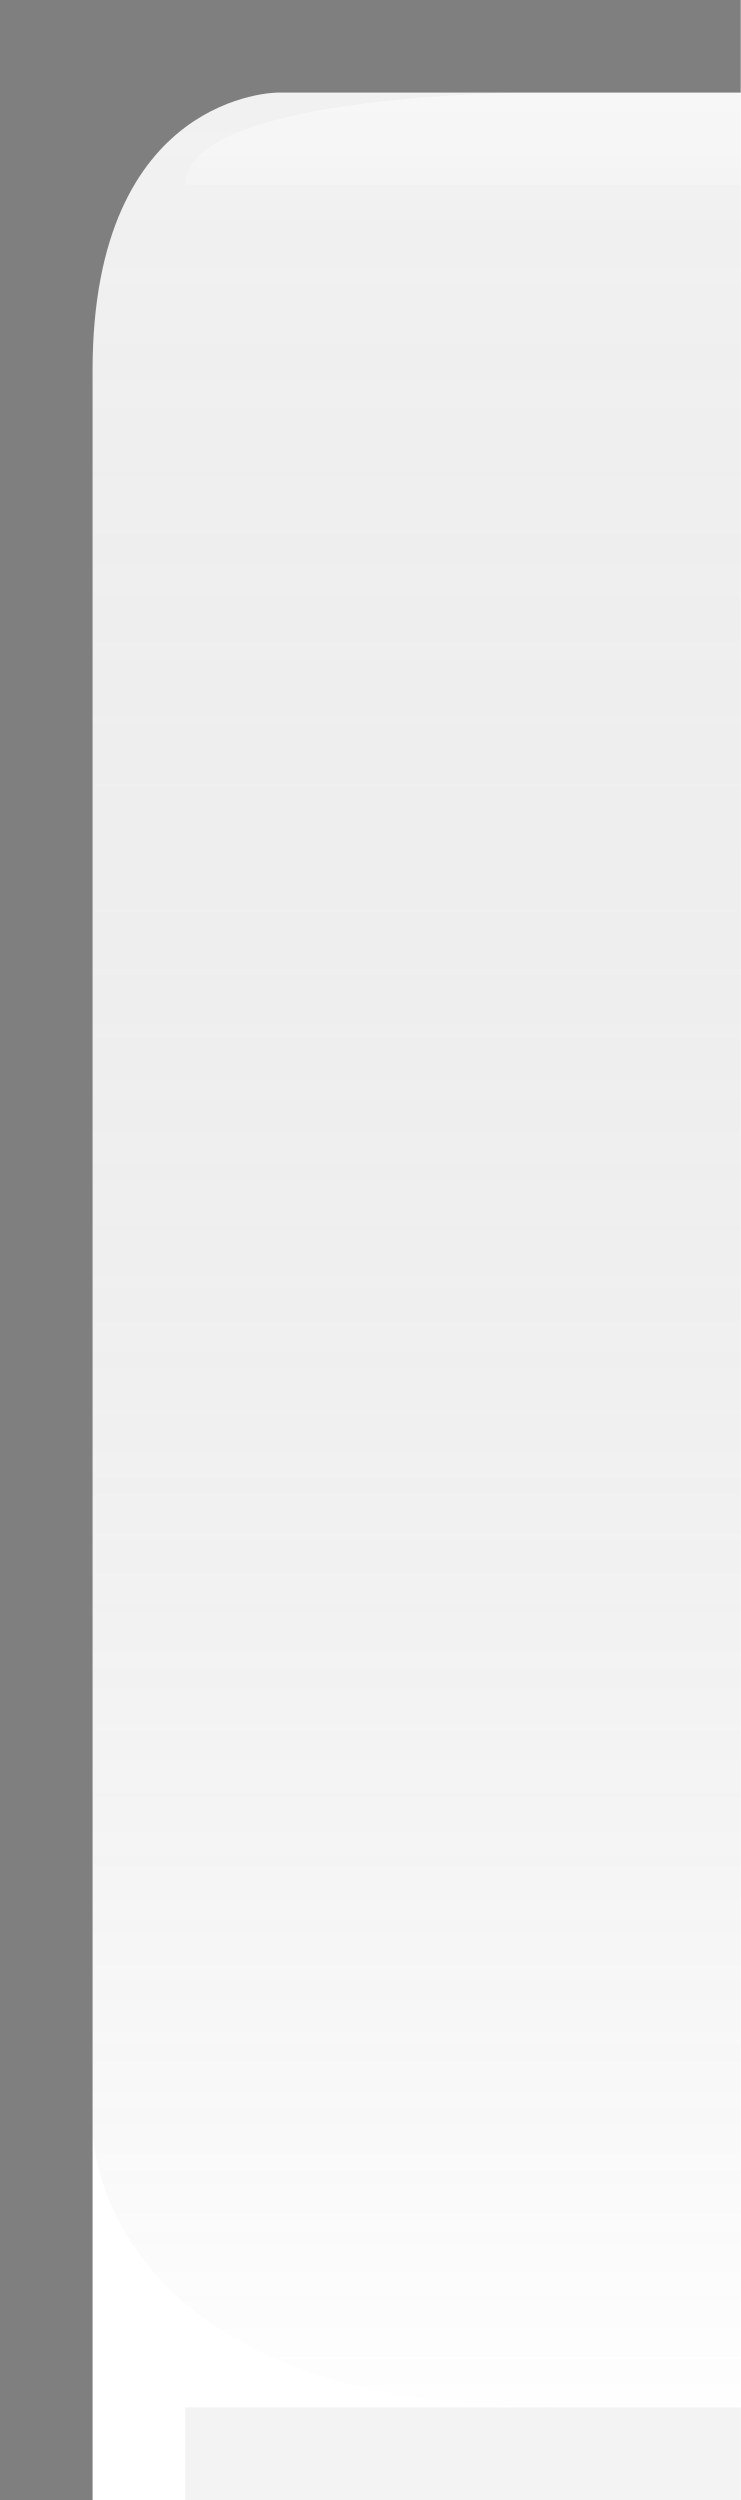
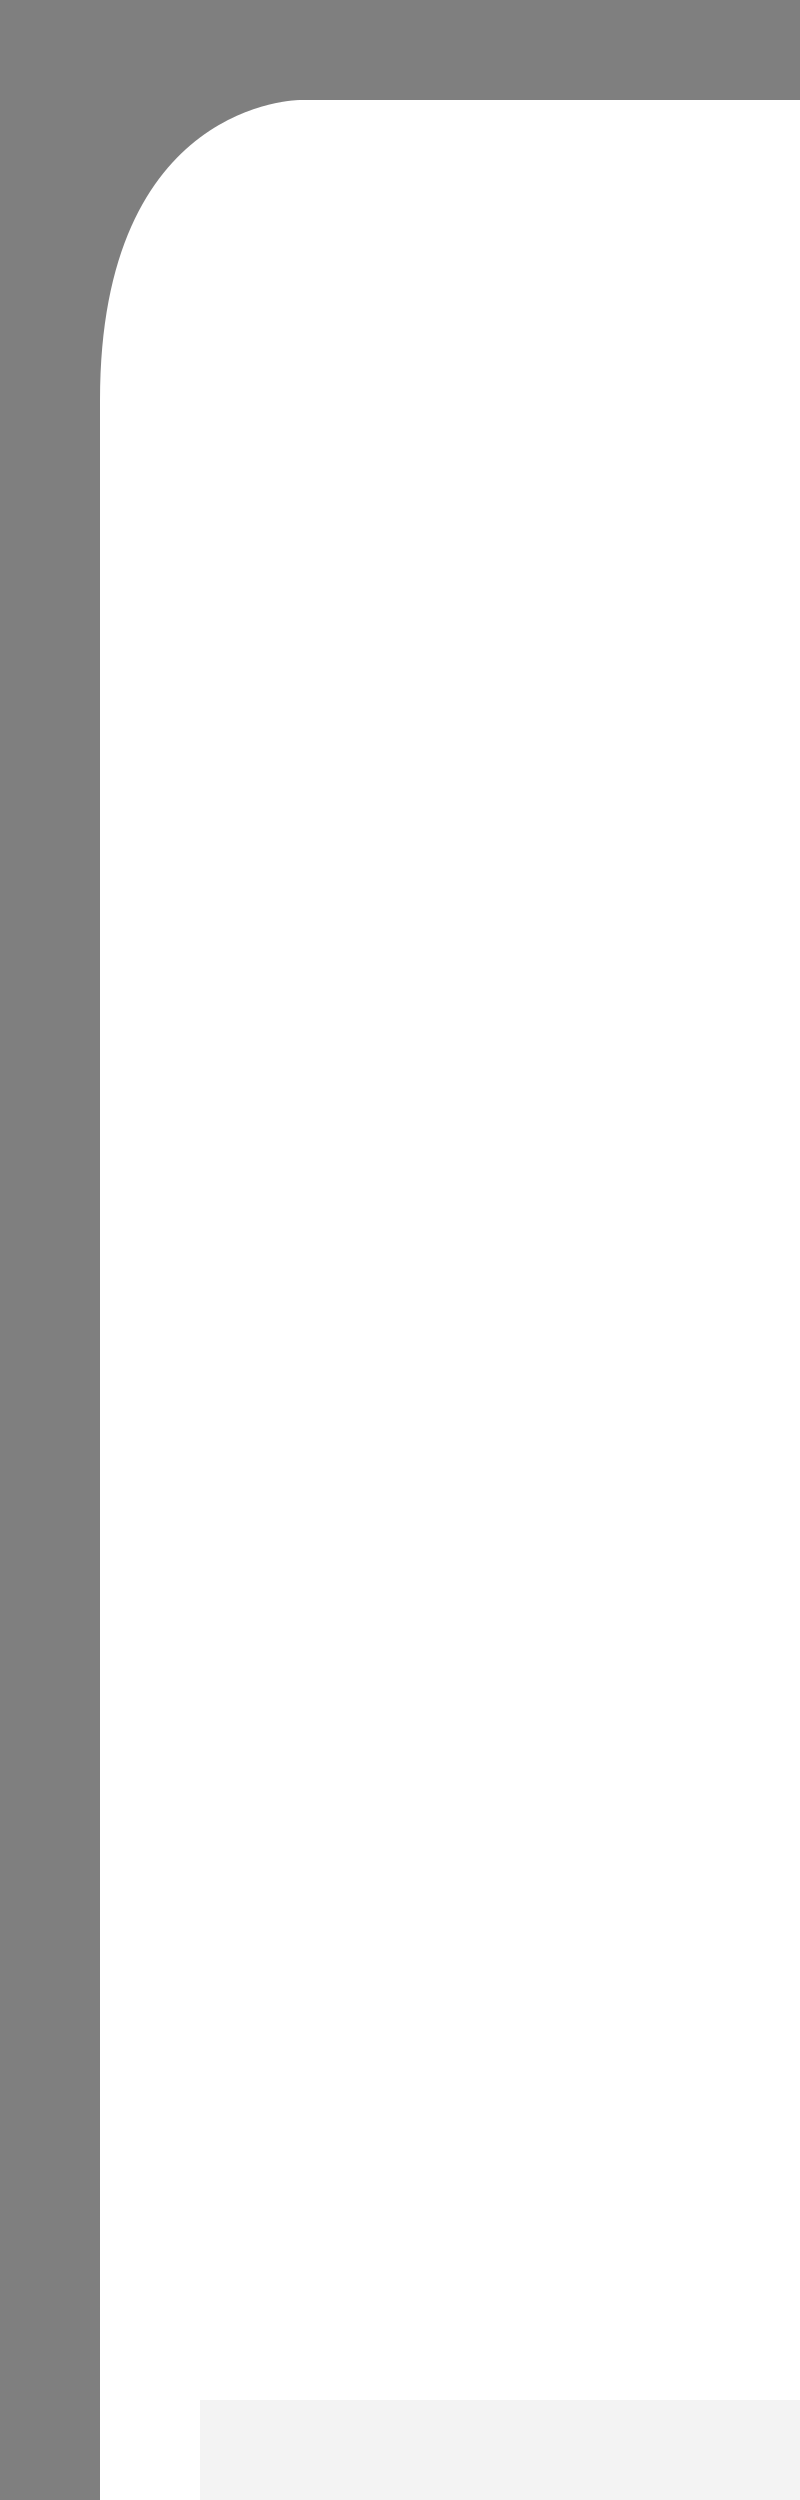
- <svg xmlns="http://www.w3.org/2000/svg" xmlns:xlink="http://www.w3.org/1999/xlink" version="1.0" id="svg2" height="27" width="8">
+ <svg xmlns="http://www.w3.org/2000/svg" xmlns:xlink="http://www.w3.org/1999/xlink" version="1.0" id="svg2" height="25" width="8">
  <defs id="defs4">
+     <linearGradient id="linearGradient1886">
+       <stop style="stop-color:white;stop-opacity:1;" offset="0" id="stop1888" />
+       <stop style="stop-color:white;stop-opacity:0.25;" offset="1" id="stop1890" />
+     </linearGradient>
    <linearGradient id="linearGradient5873">
-       <stop id="stop5875" offset="0" style="stop-color:white;stop-opacity:.75;" />
-       <stop id="stop5877" offset="1" style="stop-color:white;stop-opacity:0;" />
+       <stop id="stop5875" offset="0" style="stop-color:white;stop-opacity:1;" />
+       <stop id="stop5877" offset="0.5" style="stop-color:white;stop-opacity:0.90;" />
+       <stop id="stop5879" offset="1" style="stop-color:white;stop-opacity:0;" />
    </linearGradient>
    <linearGradient id="linearGradient5847">
-       <stop id="stop5849" offset="0" style="stop-color:black;stop-opacity:0.05;" />
-       <stop id="stop5851" offset="1" style="stop-color:white;stop-opacity:0.20;" />
+       <stop id="stop5849" offset="0" style="stop-color:black;stop-opacity:0;" />
+       <stop id="stop2776" offset="0.4" style="stop-color:black;stop-opacity:0;" />
    </linearGradient>
-     <linearGradient xlink:href="#linearGradient5847" id="linearGradient6945" gradientUnits="userSpaceOnUse" x1="0" y1="0.5" x2="0" y2="26.5" gradientTransform="matrix(1,0,0,1,0,0)" />
-     <linearGradient xlink:href="#linearGradient5873" id="linearGradient6962" x1="0" y1="0" x2="0" y2="9" gradientUnits="userSpaceOnUse" gradientTransform="matrix(1,0,0,0.2,0,1)" />
+     <linearGradient xlink:href="#linearGradient5847" id="linearGradient6945" gradientUnits="userSpaceOnUse" x1="0" y1="0.5" x2="0" y2="24.5" gradientTransform="matrix(1,0,0,1,0,0)" />
+     <linearGradient xlink:href="#linearGradient5873" id="linearGradient6962" x1="0" y1="1" x2="0" y2="8" gradientUnits="userSpaceOnUse" gradientTransform="matrix(1,0,0,0.2,0,1)" />
+     <linearGradient xlink:href="#linearGradient1886" id="linearGradient1892" x1="0" y1="1" x2="0" y2="14" gradientUnits="userSpaceOnUse" gradientTransform="matrix(0.75,0,0,1,0.75,0)" />
  </defs>
  <g style="display:inline" id="layer2">
-     <path id="path6057" style="fill:url(#linearGradient6945);fill-opacity:1;fill-rule:evenodd;stroke:none;stroke-width:1;stroke-linecap:square;stroke-linejoin:miter;stroke-miterlimit:4;stroke-opacity:1" d="M 8,1 L 3,1 C 3,1 1,1 1,4 L 1,23 C 1,23 1,26 6,26 L 8,26 L 8,26 L 8,1 z " />
+     <path id="path6057" style="fill:url(#linearGradient6945);fill-opacity:1;fill-rule:evenodd;stroke:none;stroke-width:1;stroke-linecap:square;stroke-linejoin:miter;stroke-miterlimit:4;stroke-opacity:1" d="M 8,1 L 3,1 C 3,1 1,1 1,4 L 1,21 C 1,21 1,26 6,26 L 8,26 L 8,26 L 8,1 z " />
  </g>
  <g id="layer3">
-     <path id="path6061" d="M 8,1 L 5.75,1 C 5.75,1 2,1 2,2 C 2,2 2.75,2 2.75,2 L 8,2 L 8,2 z " style="fill:url(#linearGradient6962);fill-opacity:0.60;fill-rule:evenodd;stroke:none;stroke-width:1px;stroke-linecap:square;stroke-linejoin:miter;stroke-opacity:1" />
+     <path id="path6061" d="M 8,1 L 5.75,1 C 5.75,1 2,1 2,4 C 2,4 2.75,4 2.75,4 L 8,4 L 8,4 z " style="fill:url(#linearGradient6962);fill-opacity:0.60;fill-rule:evenodd;stroke:none;stroke-width:1px;stroke-linecap:square;stroke-linejoin:miter;stroke-opacity:1" />
+     <path style="opacity:0.5;fill:url(#linearGradient1892);fill-opacity:0.80;stroke:none;stroke-width:0;stroke-linecap:round;stroke-linejoin:round;stroke-miterlimit:4;stroke-dasharray:none;stroke-opacity:1" d="M 8,1 L 3,1 C 3,1 1,1 1,4 L 1,8 C 1,8 1,13 6,13 L 8,13 L 8,13 L 8,1 z " id="path1884" />
  </g>
  <g style="display:inline" id="layer1">
-     <path id="rect1319" d="M 8,0 L 8,1 L 3,1 C 3,1 1,1 1,4 C 1,29 1,29 1,29 L 0,29 L 0,0 L 8,0 z " style="fill:black;fill-opacity:0.50" />
+     <path id="rect1319" d="M 8,0 L 8,1 L 3,1 C 3,1 1,1 1,4 C 1,25 1,25 1,25 L 0,25 L 0,0 L 8,0 z " style="fill:black;fill-opacity:0.50" />
  </g>
  <g id="layer5">
-     <path style="fill:none;fill-opacity:0.50;fill-rule:evenodd;stroke:black;stroke-width:1px;stroke-linecap:square;stroke-linejoin:miter;stroke-opacity:0.05" d="M 2.5,26.5 L 7.5,26.5" id="path6989" />
+     <path style="fill:none;fill-opacity:0.50;fill-rule:evenodd;stroke:black;stroke-width:1px;stroke-linecap:square;stroke-linejoin:miter;stroke-opacity:0.05" d="M 2.5,24.5 L 7.5,24.5" id="path6989" />
  </g>
</svg>
